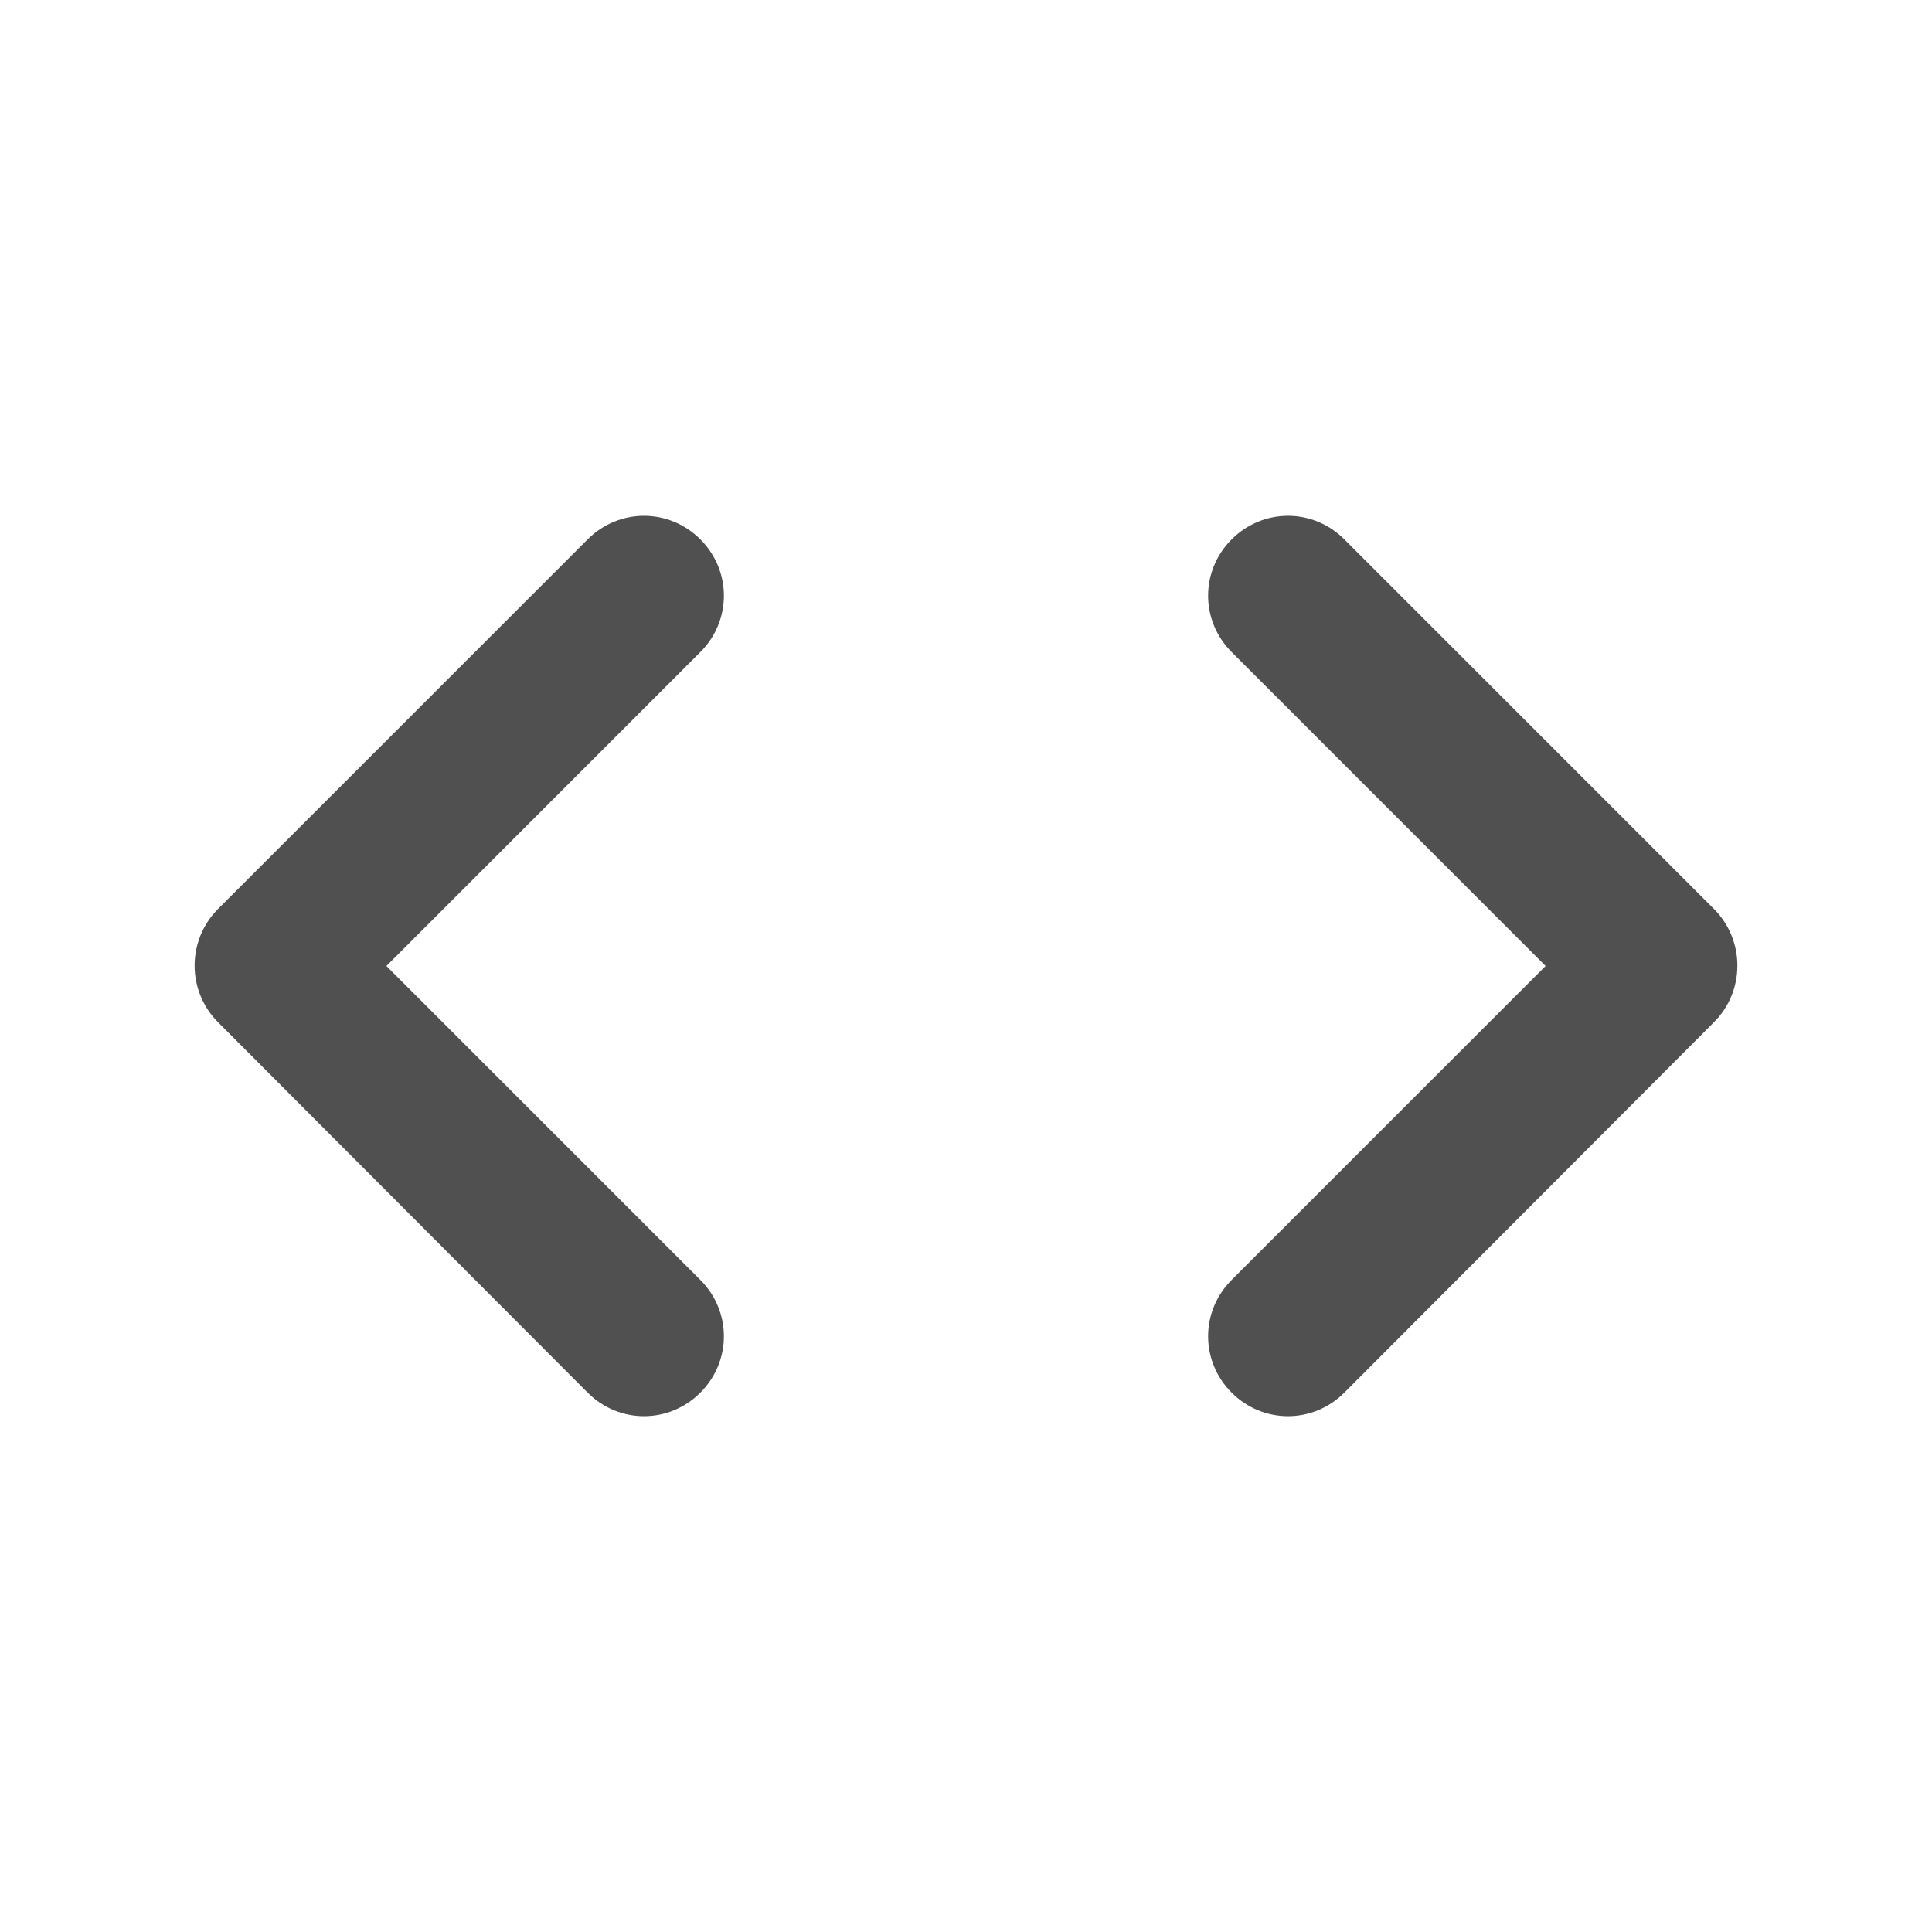
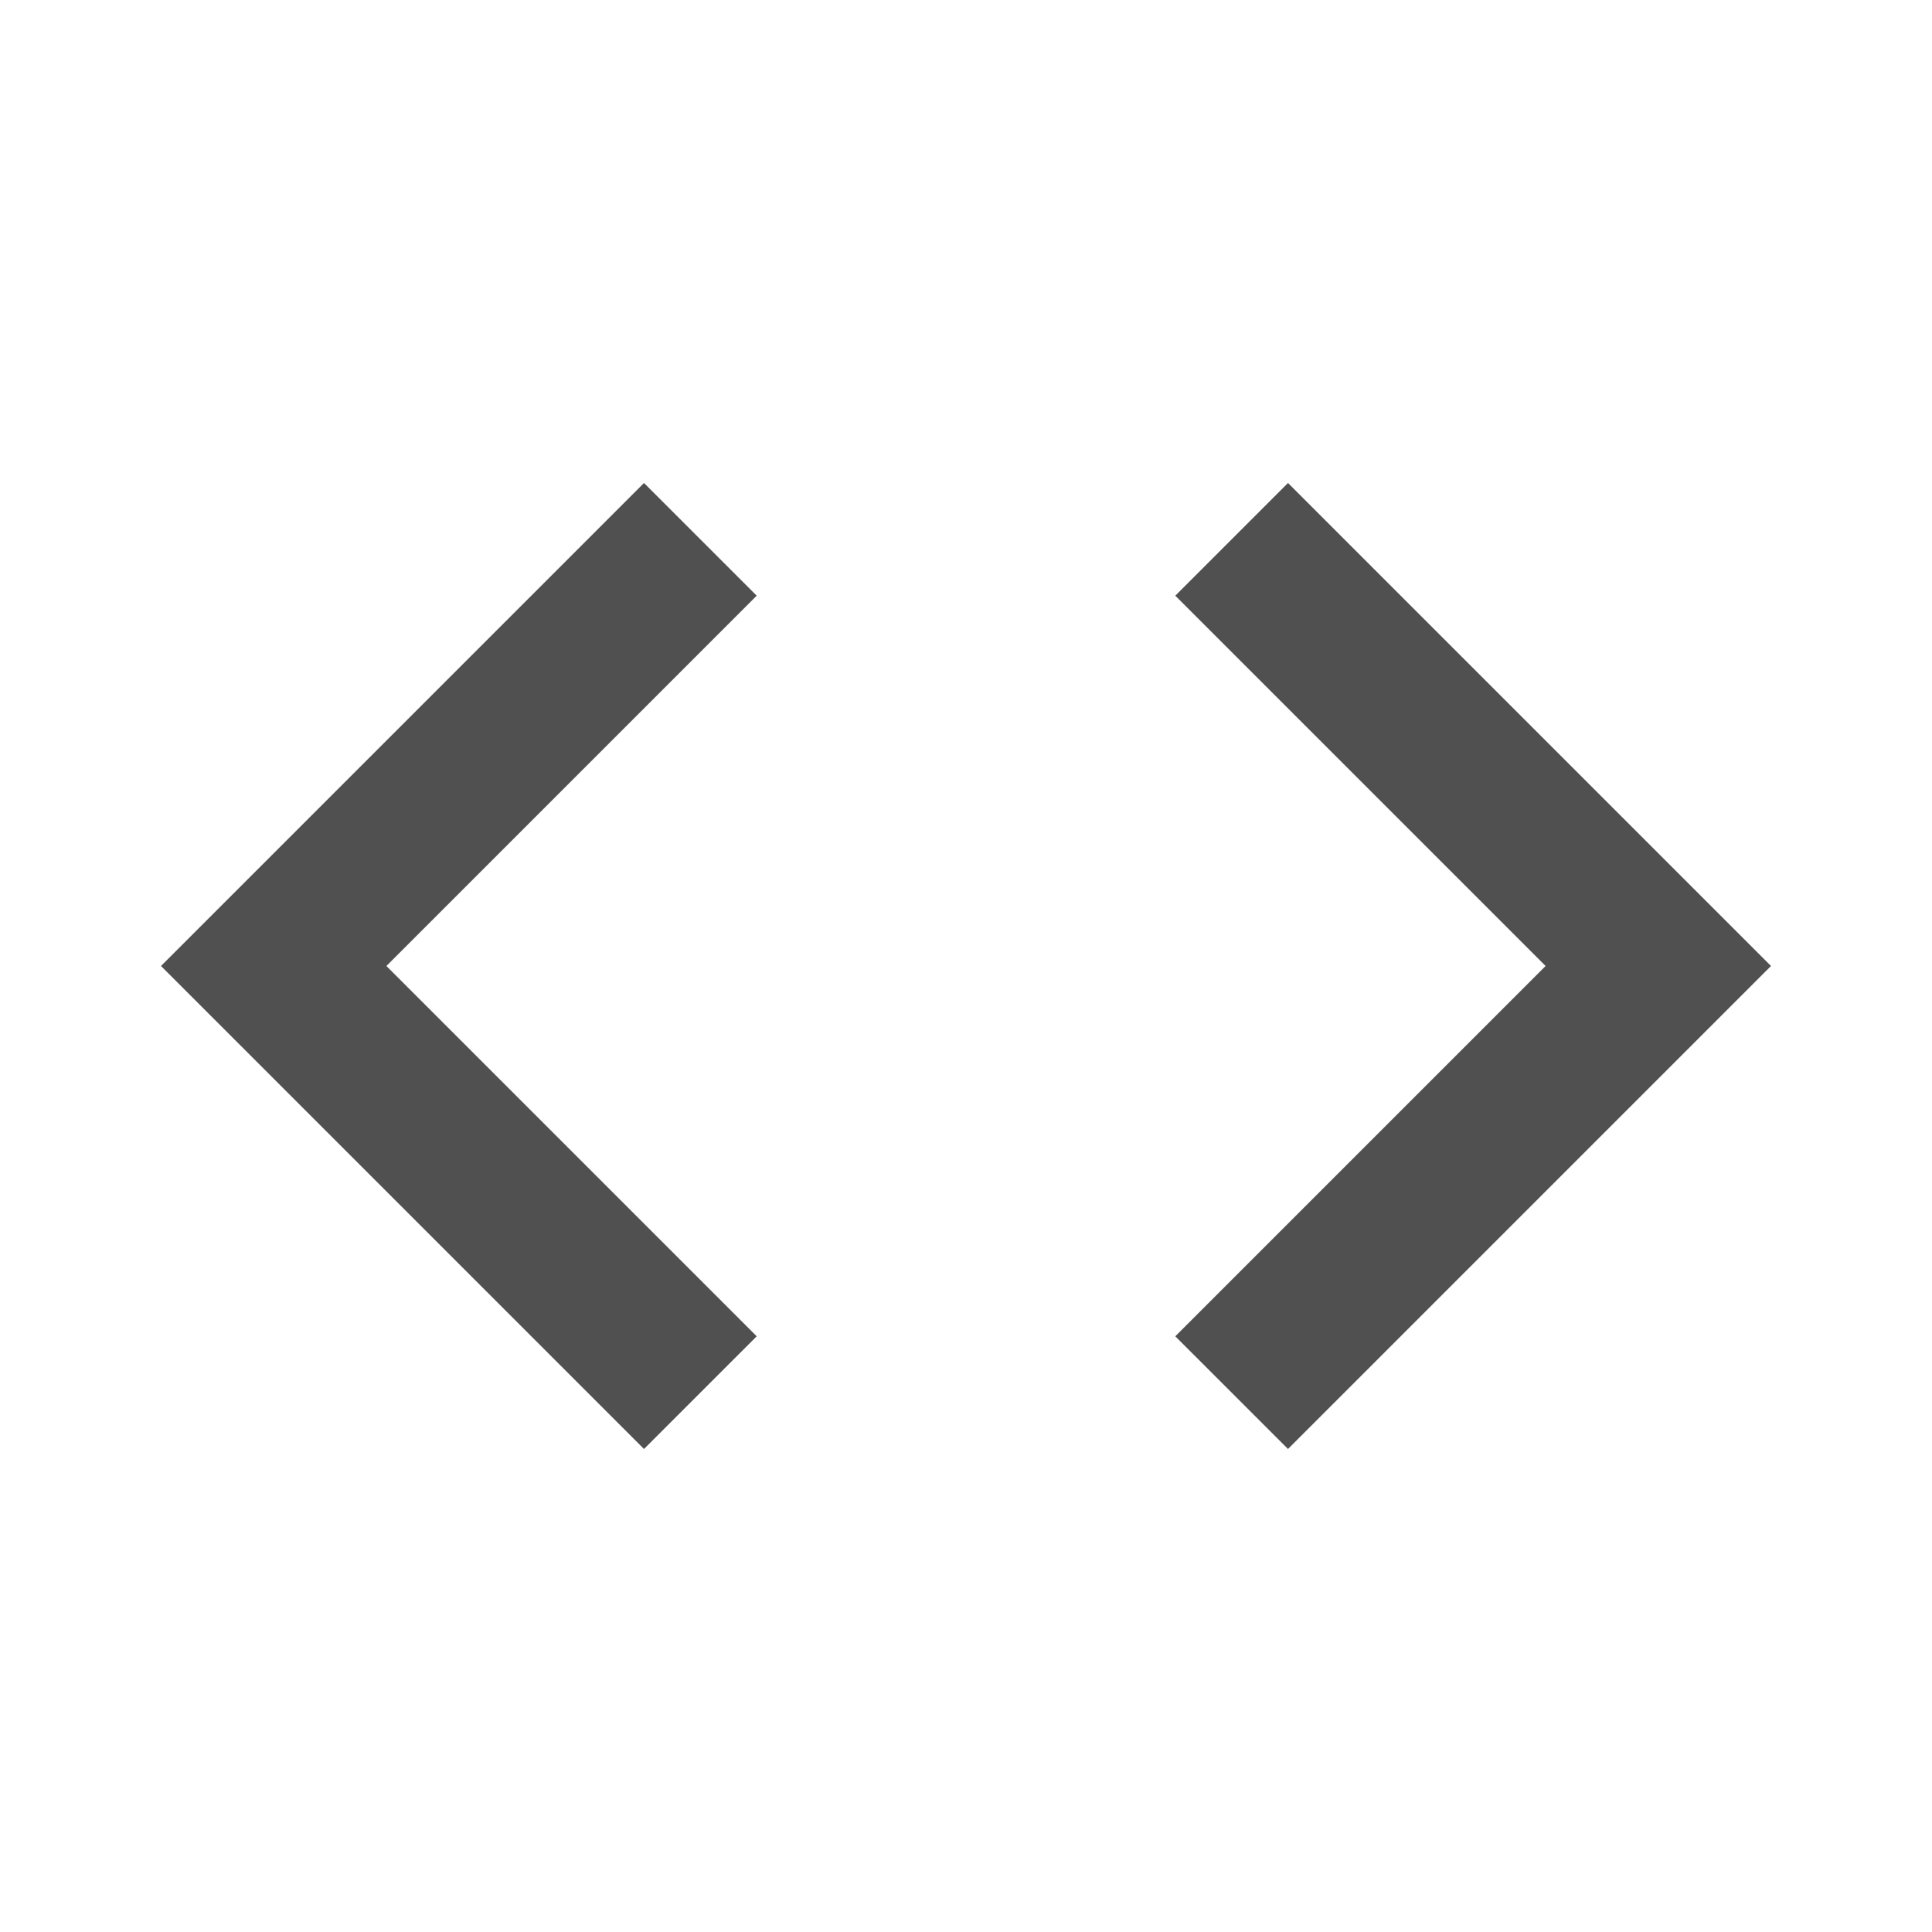
<svg xmlns="http://www.w3.org/2000/svg" width="24" height="24" viewBox="0 0 24 24">
  <path fill="none" d="M0 0h24v24H0V0z" />
-   <path fill="#505050" d="M8.7 15.9L4.8 12l3.9-3.9c.39-.39.39-1.01 0-1.4-.39-.39-1.01-.39-1.4 0l-4.59 4.59c-.39.39-.39 1.02 0 1.41l4.59 4.6c.39.39 1.01.39 1.4 0 .39-.39.39-1.01 0-1.4zm6.6 0l3.9-3.9-3.9-3.9c-.39-.39-.39-1.01 0-1.4.39-.39 1.01-.39 1.4 0l4.59 4.59c.39.39.39 1.02 0 1.41l-4.59 4.6c-.39.39-1.01.39-1.4 0-.39-.39-.39-1.01 0-1.4z" />
+   <path fill="#505050" d="M9.4 16.6L4.8 12l4.6-4.6L8 6l-6 6 6 6 1.4-1.4zm5.2 0l4.6-4.6-4.6-4.6L16 6l6 6-6 6-1.4-1.4z" />
</svg>
